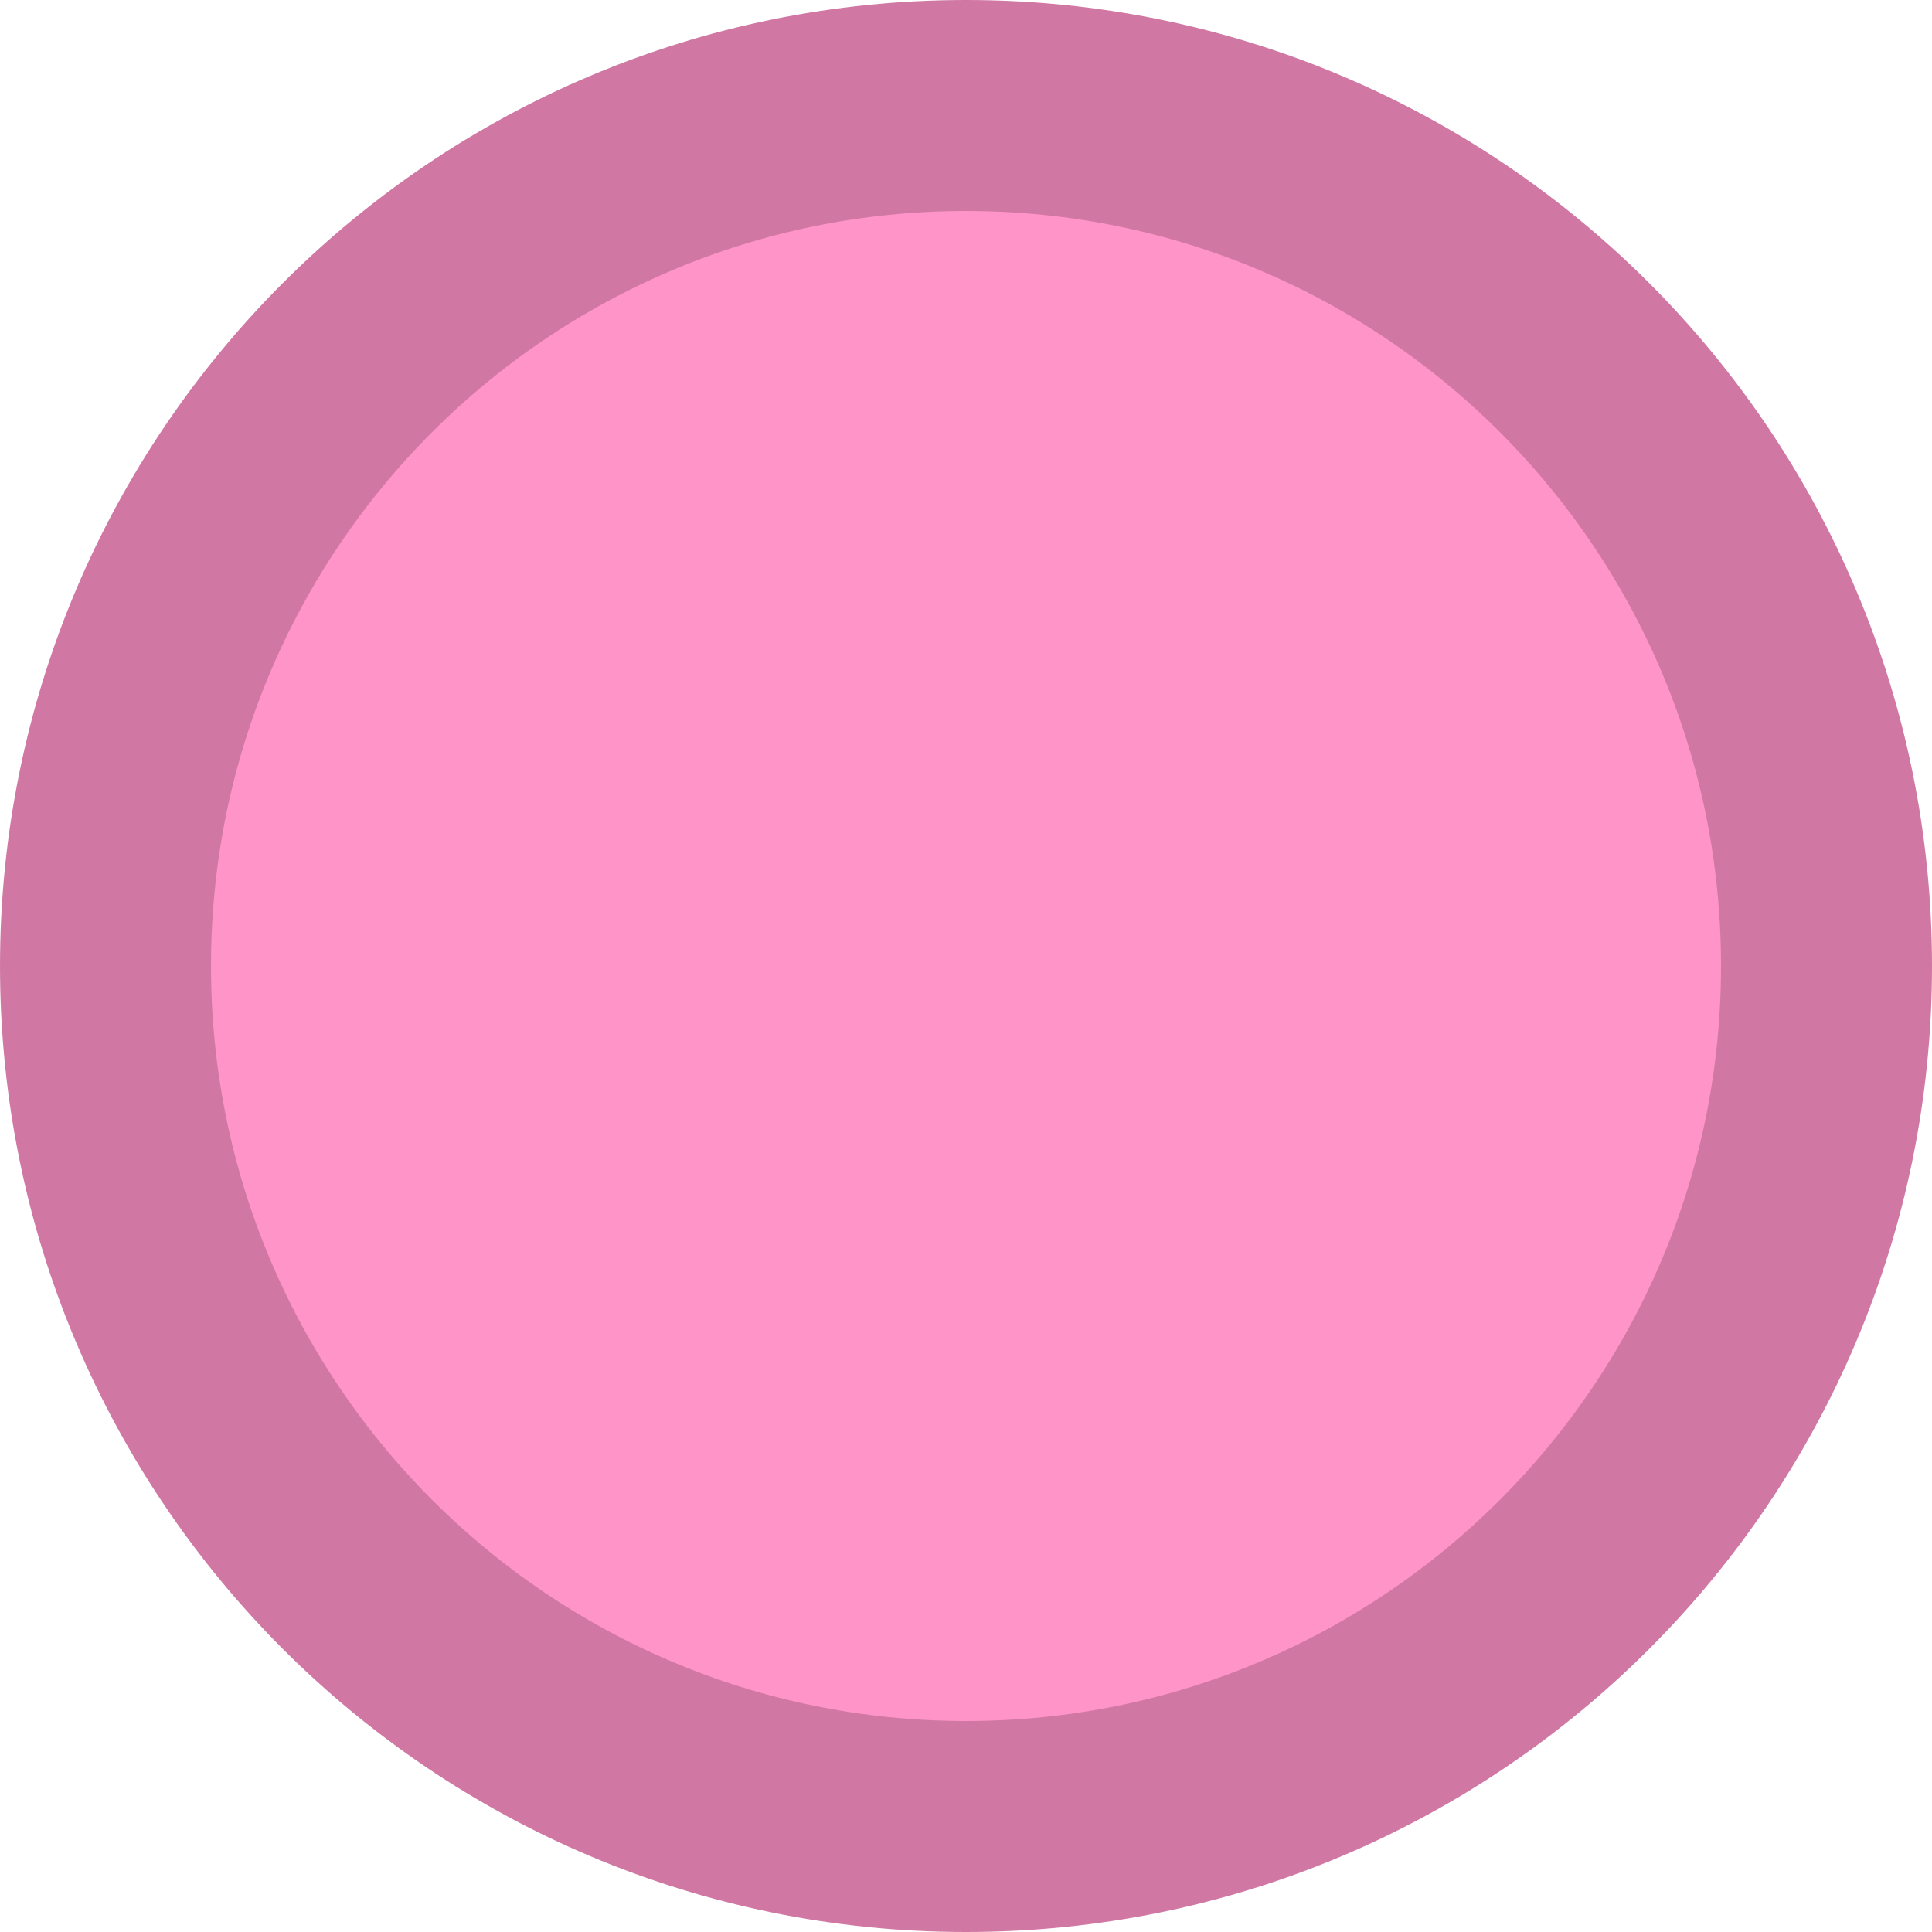
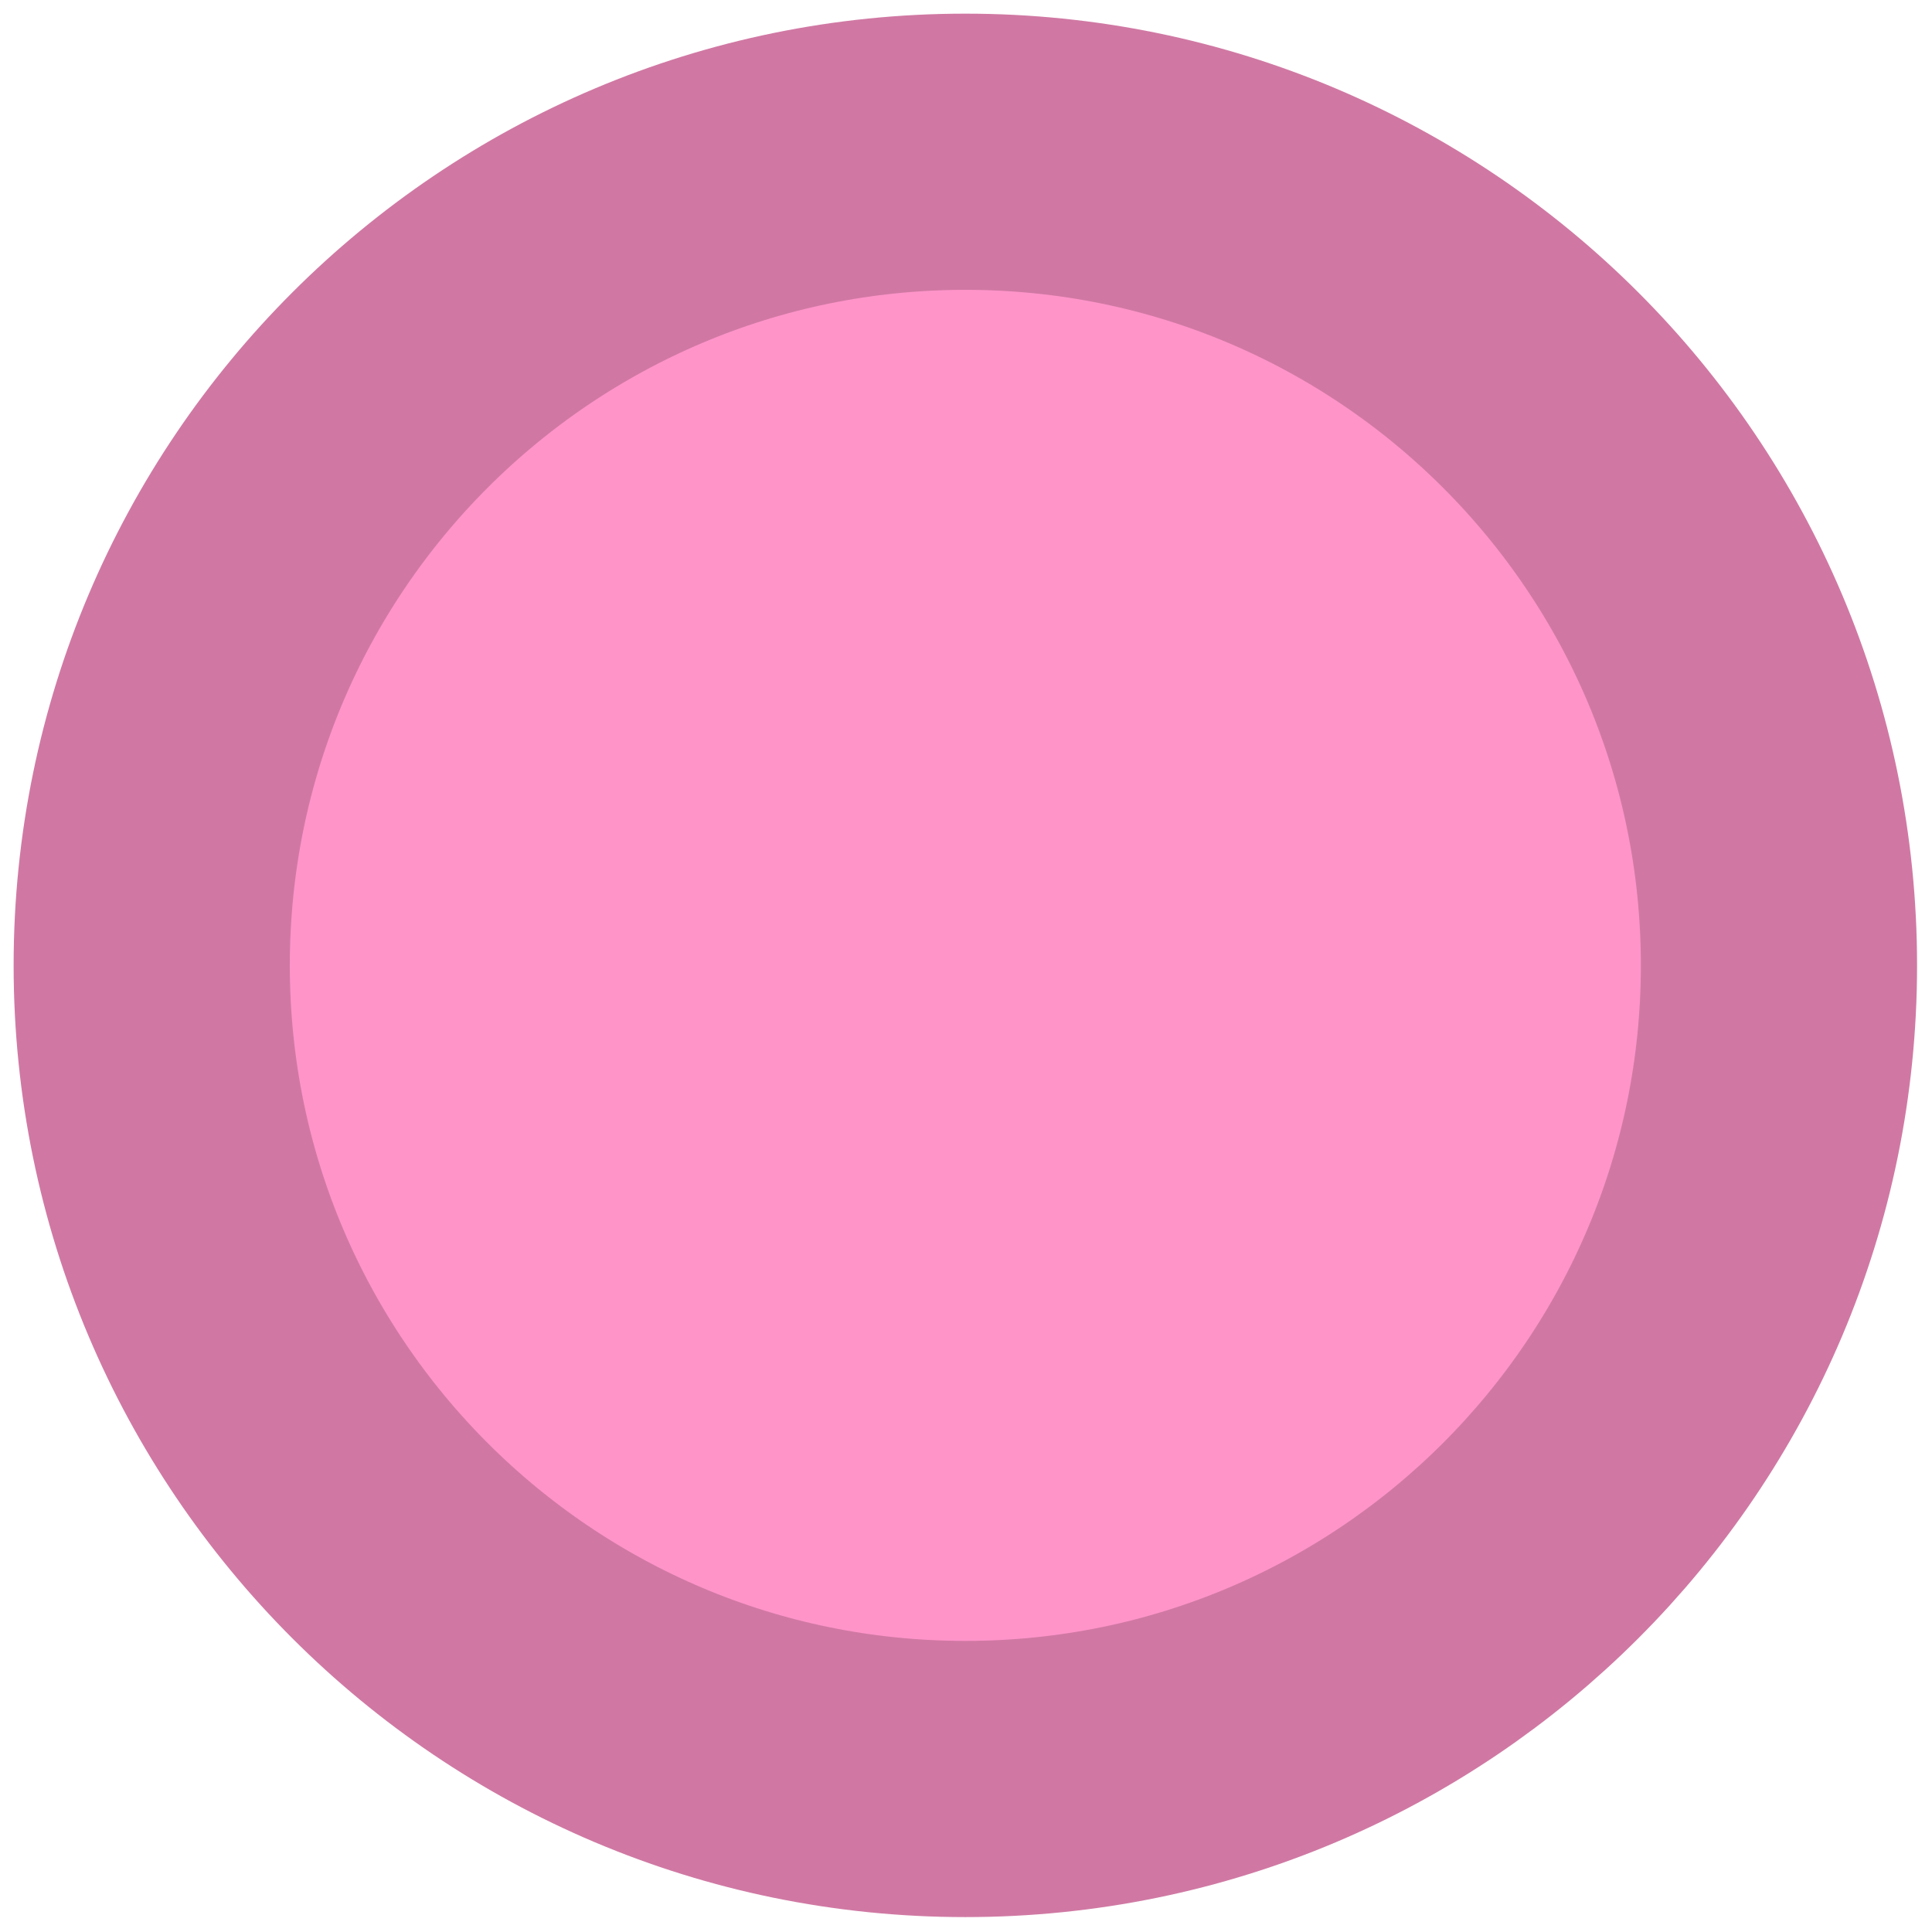
- <svg xmlns="http://www.w3.org/2000/svg" width="200" height="200" viewBox="0 0 52.917 52.917" version="1.1" id="svg1">
+ <svg xmlns="http://www.w3.org/2000/svg" width="203" height="203" viewBox="0 0 53.71 53.71" version="1.1" id="svg1">
  <defs id="defs1" />
  <g id="layer1" transform="translate(-68.44436,-66.33548)">
-     <ellipse style="fill:#ff94c9;fill-opacity:1;stroke:#d078a3;stroke-width:5.779;stroke-dasharray:none;stroke-opacity:1" id="path1" cx="94.903" cy="92.794" rx="23.569" ry="23.569" />
+     <ellipse style="fill:#ff94c9;fill-opacity:1;stroke:#d078a3;stroke-width:7.678;stroke-dasharray:none;stroke-opacity:1" id="path1" cx="95.281" cy="93.173" rx="22.619" ry="22.619" />
  </g>
</svg>
